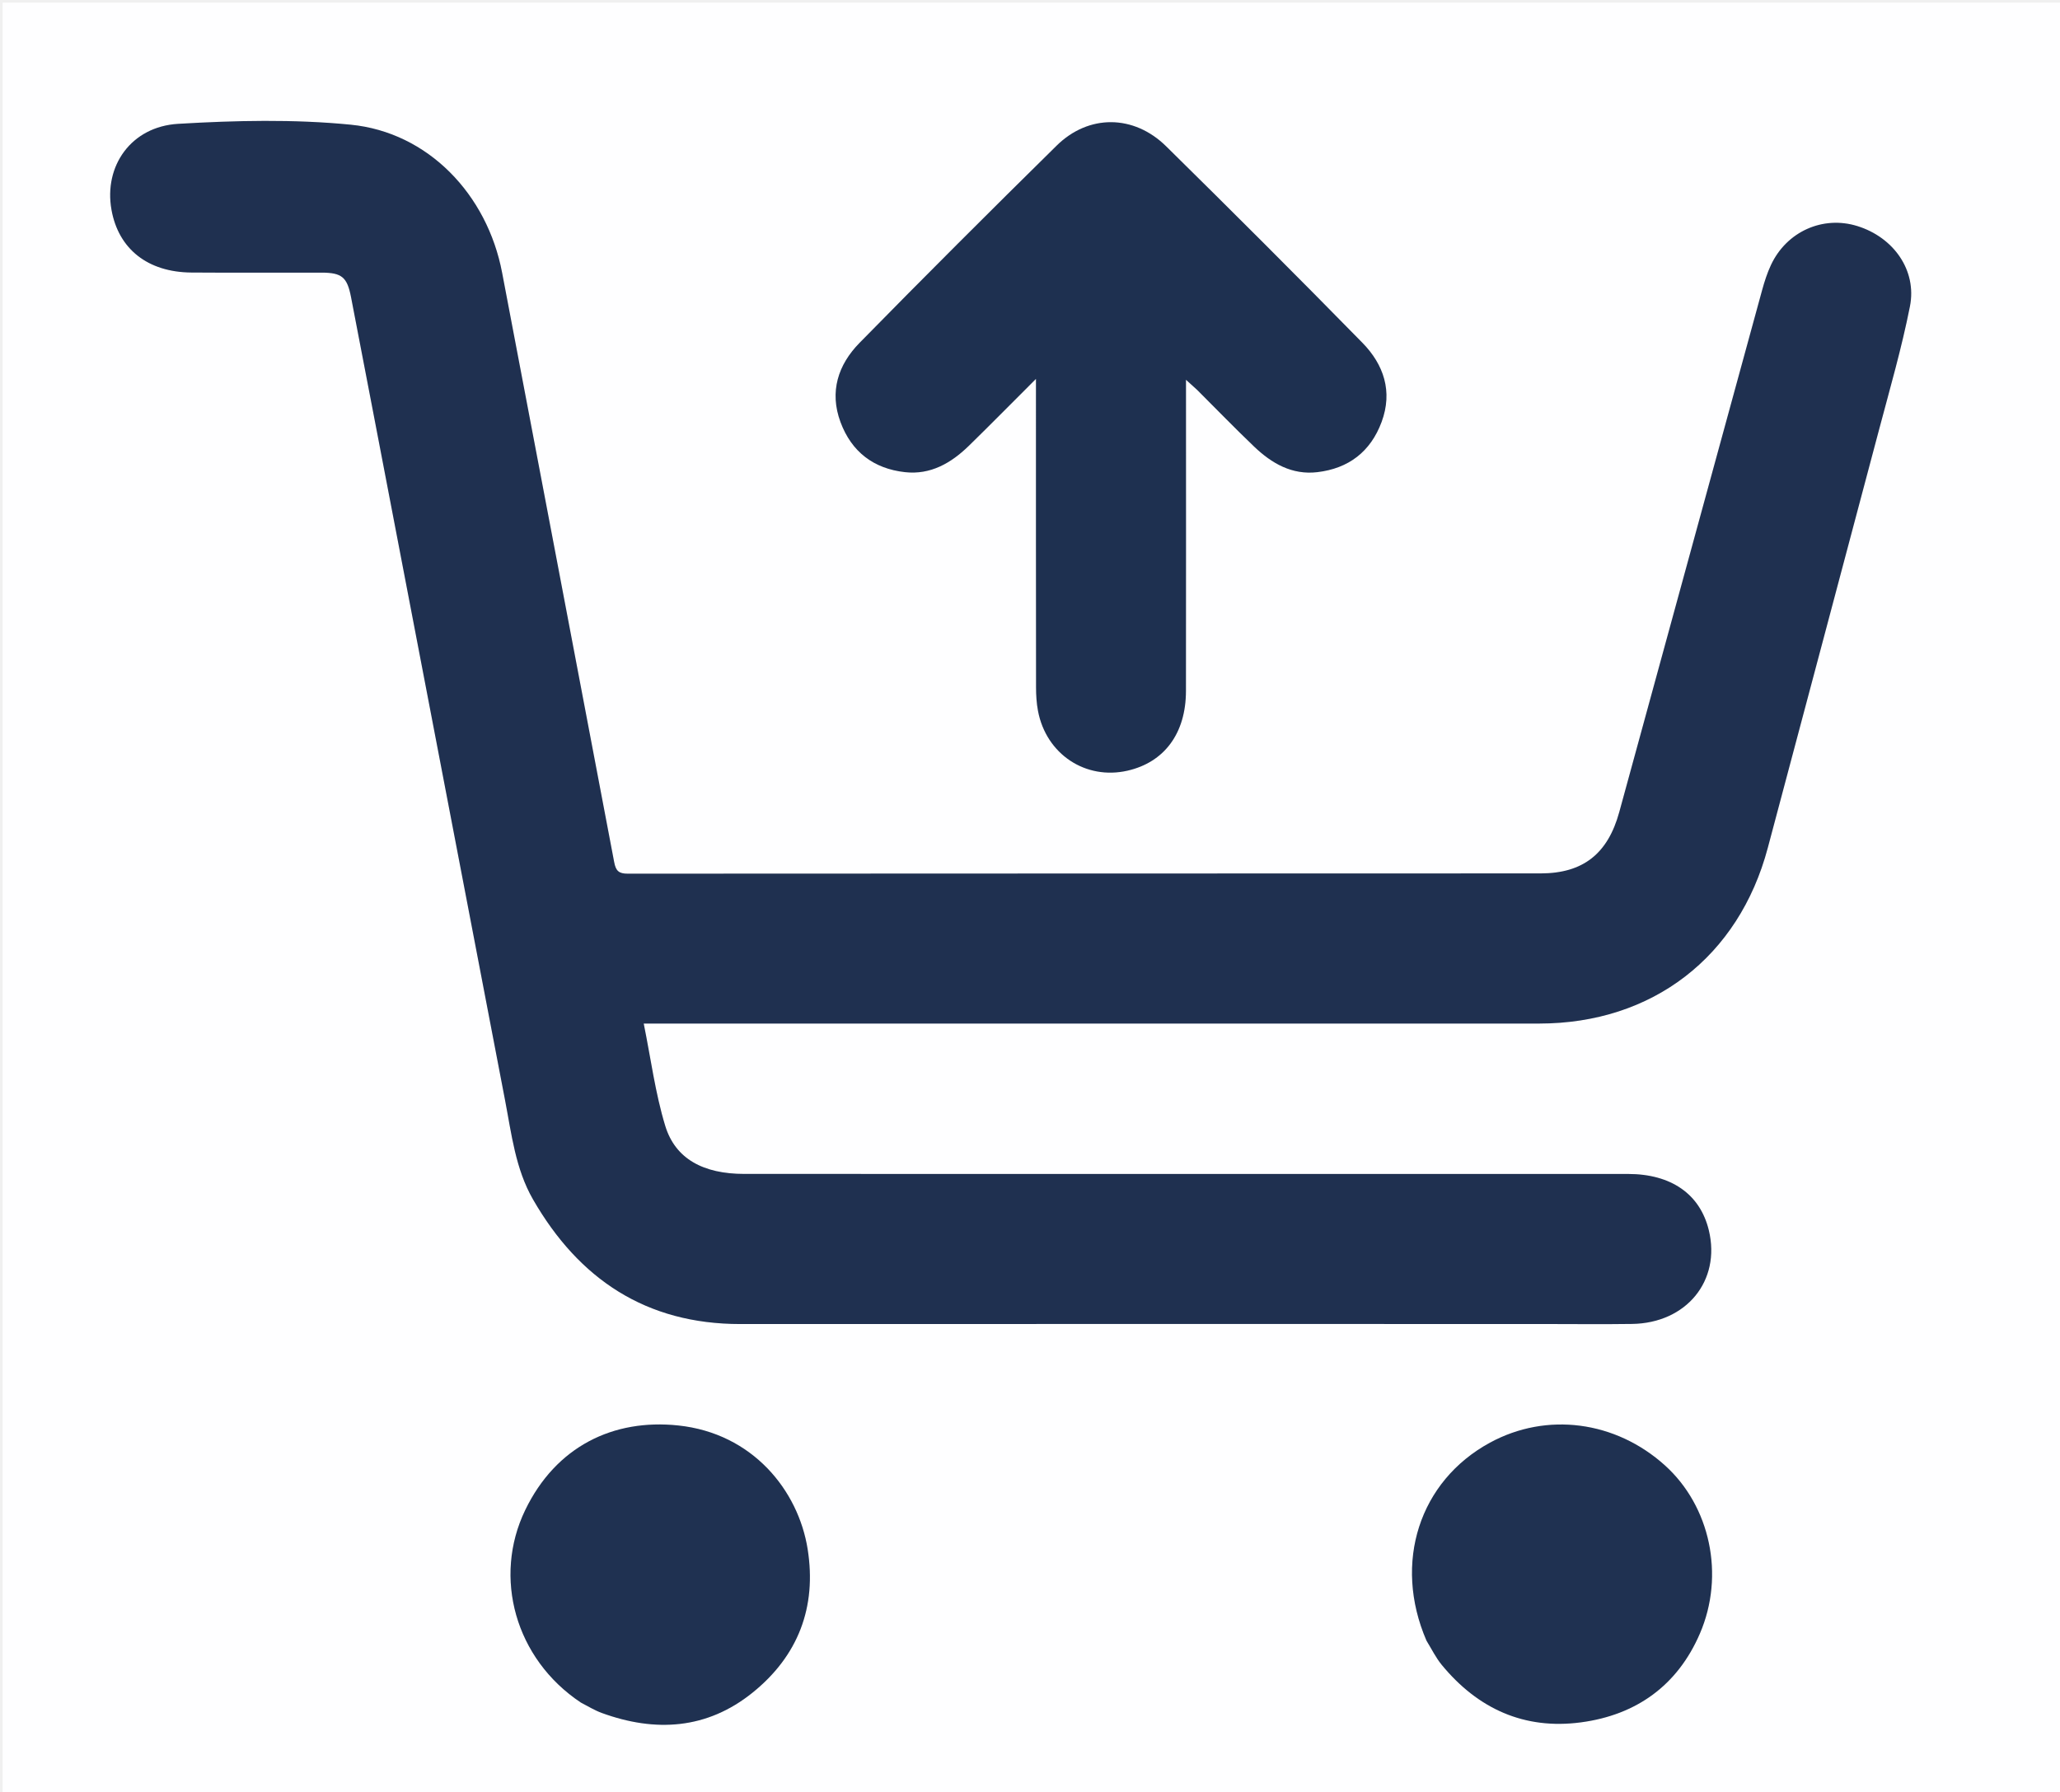
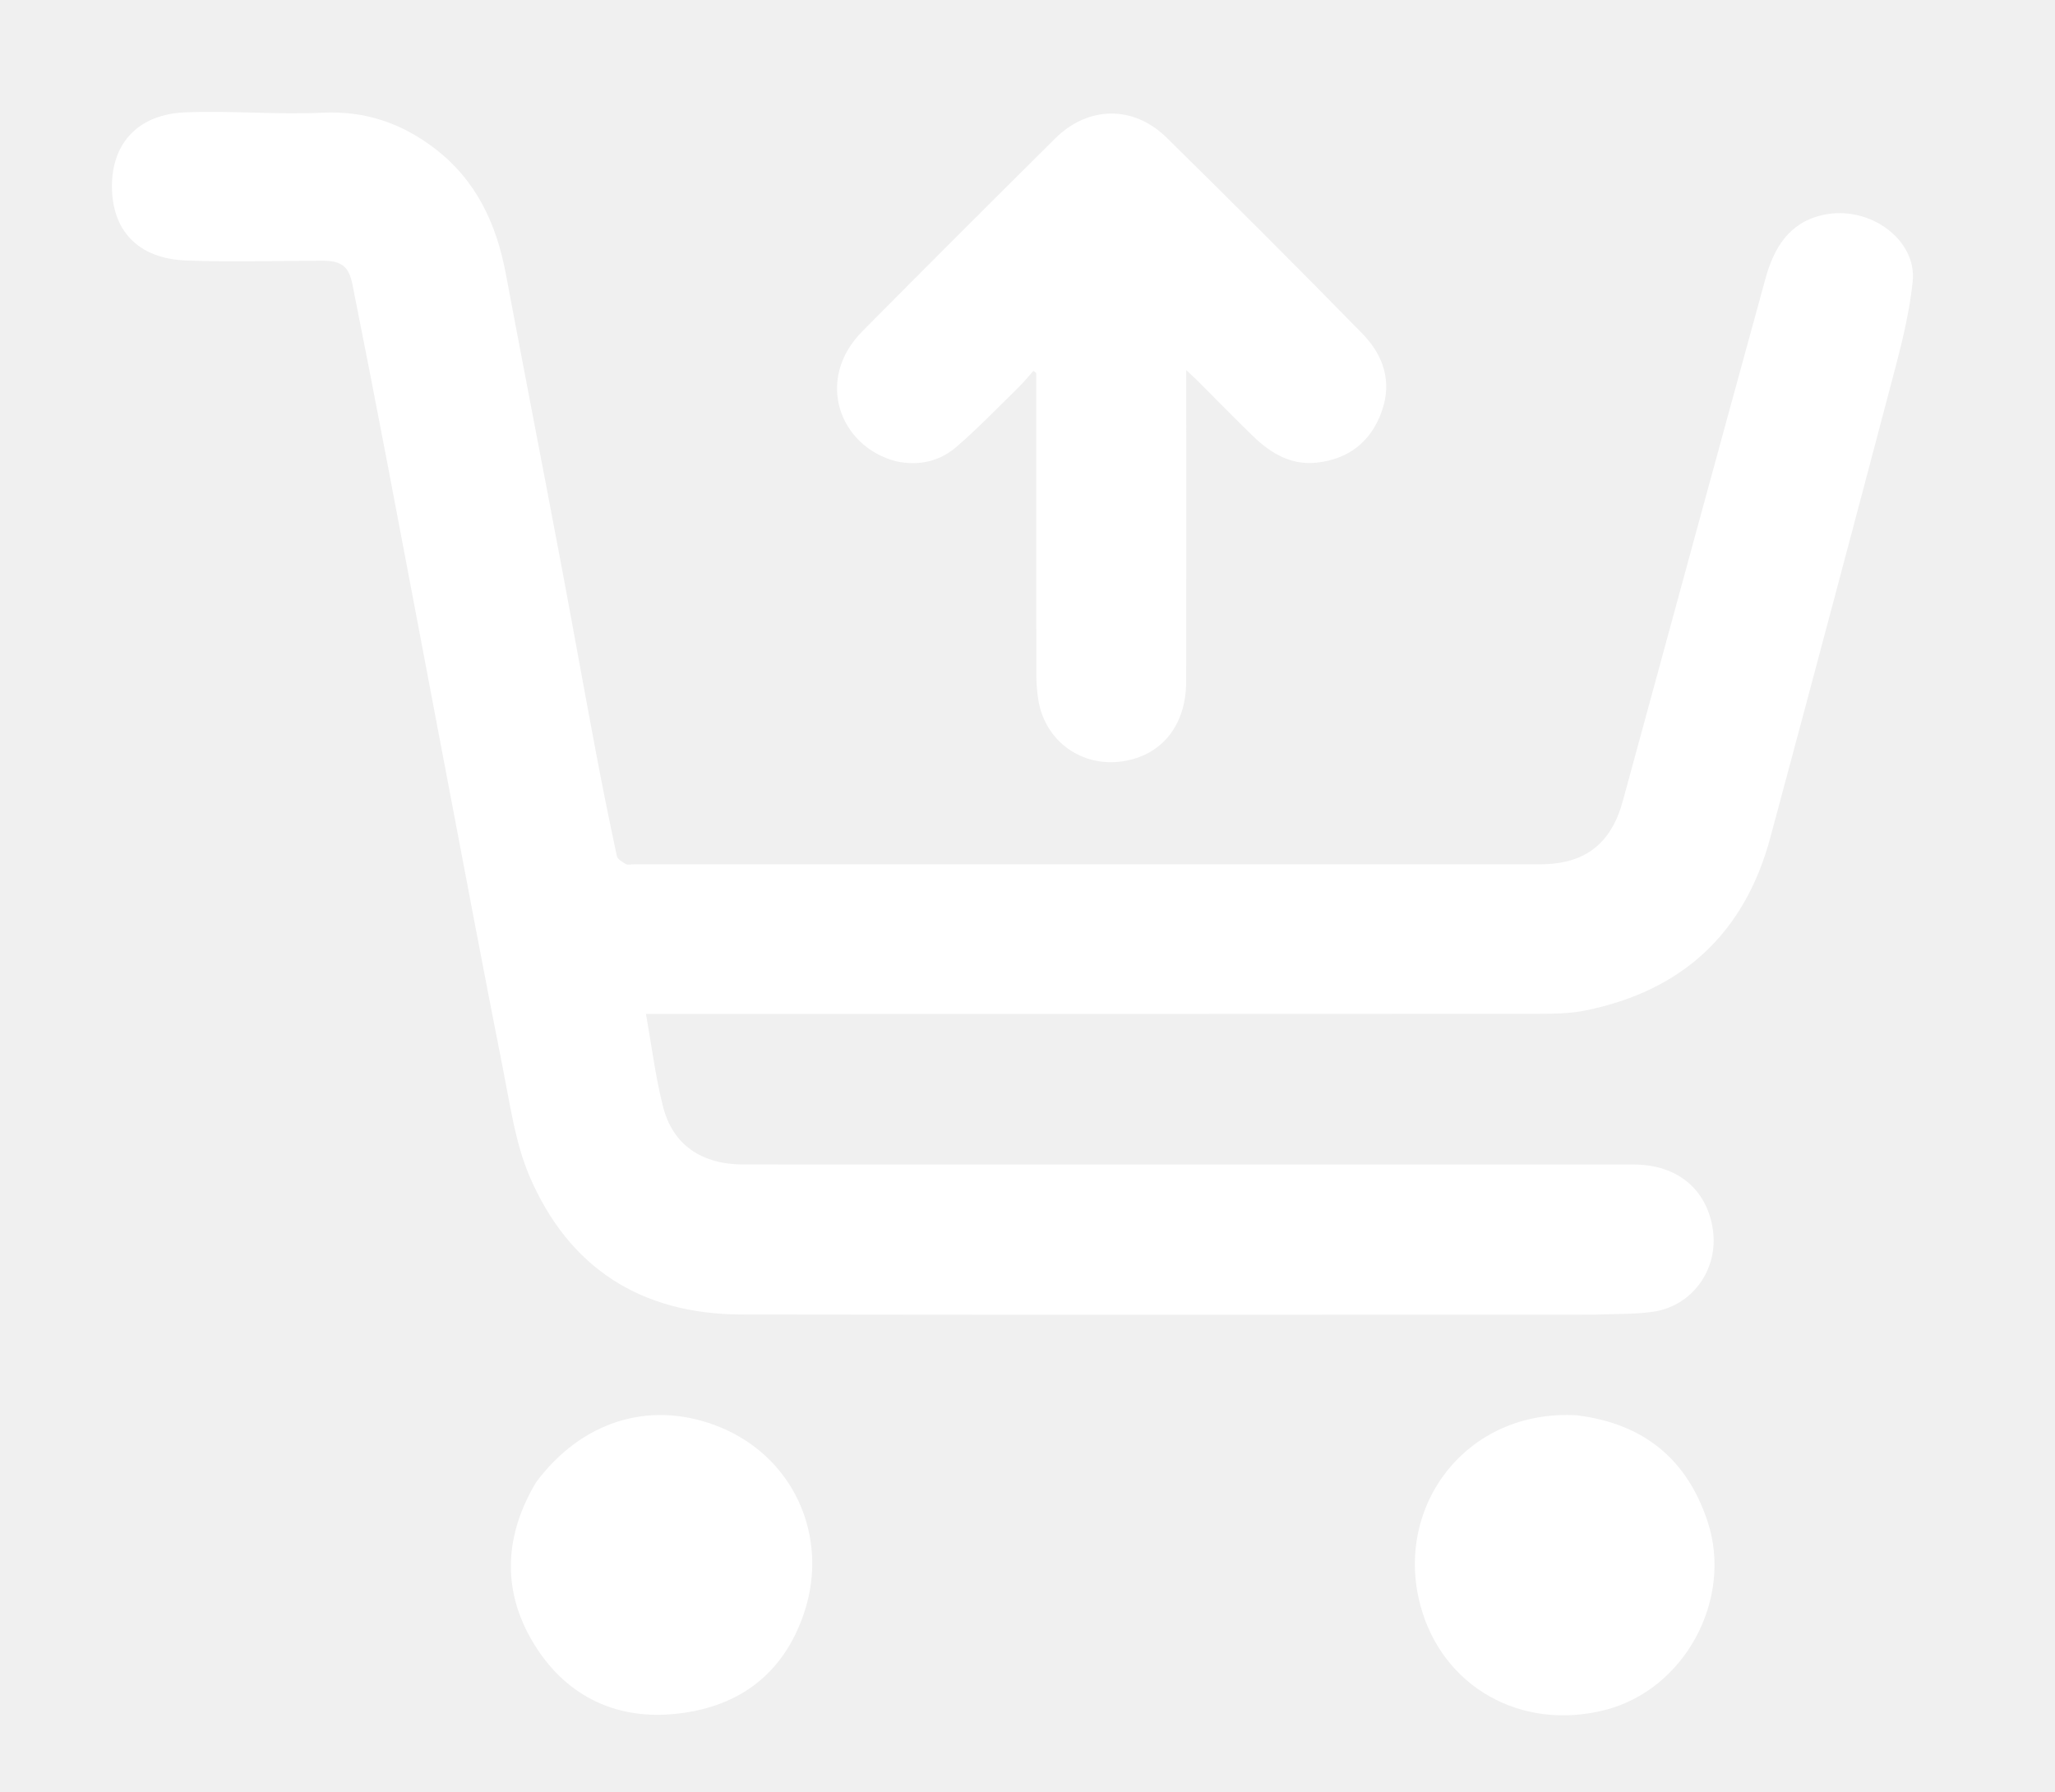
- <svg xmlns="http://www.w3.org/2000/svg" version="1.1" id="Layer_1" x="0px" y="0px" width="100%" viewBox="0 0 775 674" enable-background="new 0 0 775 674" xml:space="preserve">
-   <path fill="#FEFEFF" opacity="1" stroke="none" d=" M474,675   C316,675 158.5,675 1,675   C1,450.333 1,225.667 1,1   C259.333,1 517.667,1 776,1   C776,225.667 776,450.333 776,675   C675.5,675 575,675 474,675  M580.5,498.164   C591.665,498.165 602.831,498.298 613.993,498.137   C634.44,497.843 647.452,481.906 642.892,462.935   C639.618,449.315 628.742,441.708 612.426,441.706   C539.268,441.696 466.11,441.702 392.952,441.703   C355.29,441.703 317.628,441.721 279.965,441.695   C264.662,441.685 254.078,436.091 250.266,423.589   C246.517,411.292 244.866,398.355 242.178,385.129   C245.157,385.129 247.131,385.129 249.104,385.129   C359.091,385.129 469.078,385.151 579.065,385.118   C621.647,385.105 654.155,360.044 665.06,319.031   C679.002,266.596 693.011,214.179 706.908,161.732   C710.999,146.295 715.459,130.912 718.547,115.268   C721.226,101.691 712.37,89.284 698.747,85.056   C685.782,81.032 672.157,87.105 666.257,99.713   C664.855,102.709 663.824,105.916 662.947,109.114   C645.005,174.593 627.137,240.091 609.184,305.567   C604.882,321.257 595.531,328.616 579.622,328.624   C465.136,328.68 350.649,328.639 236.163,328.727   C232.78,328.73 231.683,327.646 231.067,324.393   C217.08,250.453 202.933,176.544 188.905,102.612   C183.315,73.149 161.038,49.77 131.909,46.912   C110.457,44.807 88.585,45.32 67.015,46.596   C49.334,47.642 39.006,62.462 41.942,78.926   C44.574,93.681 55.564,102.416 72.026,102.541   C88.357,102.665 104.689,102.543 121.02,102.58   C128.63,102.597 130.616,104.298 132.07,111.831   C134.909,126.536 137.734,141.244 140.553,155.953   C157.034,241.955 173.499,327.961 190.007,413.958   C192.453,426.697 193.928,439.827 200.527,451.291   C217.794,481.287 243.079,498.194 278.536,498.178   C378.857,498.134 479.179,498.164 580.5,498.164  M450.6,146.917   C457.673,153.979 464.627,161.164 471.853,168.065   C478.438,174.353 486.075,178.774 495.59,177.652   C507.34,176.266 515.622,169.97 519.776,158.767   C524.04,147.27 520.569,137.149 512.528,128.945   C488.16,104.085 463.532,79.474 438.724,55.052   C426.528,43.045 409.562,42.943 397.532,54.787   C372.606,79.327 347.85,104.044 323.36,129.019   C315.316,137.222 311.959,147.384 316.213,158.828   C320.373,170.022 328.694,176.337 340.447,177.647   C350.123,178.727 357.872,174.204 364.536,167.695   C372.699,159.721 380.708,151.587 389.743,142.564   C389.743,145.47 389.743,147.062 389.743,148.654   C389.744,185.3 389.727,221.946 389.775,258.592   C389.779,261.574 389.958,264.607 390.516,267.528   C393.614,283.772 408.418,293.575 424.201,289.966   C438.064,286.797 446.149,275.895 446.171,260.01   C446.223,222.864 446.187,185.718 446.187,148.573   C446.187,146.99 446.187,145.408 446.187,142.902   C447.981,144.515 449.042,145.469 450.6,146.917  M218.794,640.82   C221.33,642.066 223.776,643.558 226.415,644.519   C246.594,651.871 265.956,650.652 283.04,636.932   C300.218,623.136 307.335,604.746 303.841,582.831   C300.324,560.775 283.14,539.279 255.135,536.337   C230.724,533.771 209.163,544.215 197.587,568.185   C185.391,593.442 193.781,624.131 218.794,640.82  M536.798,617.612   C538.652,620.561 540.211,623.753 542.406,626.421   C556.001,642.936 573.469,650.9 594.827,648.038   C615.632,645.25 631.09,634.152 639.5,614.688   C649.035,592.622 643.359,566.682 626.388,551.375   C607.761,534.574 581.881,531.208 560.54,542.812   C533.977,557.254 524.007,587.977 536.798,617.612  z" />
-   <path fill="#1F3050" opacity="1" stroke="none" d=" M580,498.164   C479.179,498.164 378.857,498.134 278.536,498.178   C243.079,498.194 217.794,481.287 200.527,451.291   C193.928,439.827 192.453,426.697 190.007,413.958   C173.499,327.961 157.034,241.955 140.553,155.953   C137.734,141.244 134.909,126.536 132.07,111.831   C130.616,104.298 128.63,102.597 121.02,102.58   C104.689,102.543 88.357,102.665 72.026,102.541   C55.564,102.416 44.574,93.681 41.942,78.926   C39.006,62.462 49.334,47.642 67.015,46.596   C88.585,45.32 110.457,44.807 131.909,46.912   C161.038,49.77 183.315,73.149 188.905,102.612   C202.933,176.544 217.08,250.453 231.067,324.393   C231.683,327.646 232.78,328.73 236.163,328.727   C350.649,328.639 465.136,328.68 579.622,328.624   C595.531,328.616 604.882,321.257 609.184,305.567   C627.137,240.091 645.005,174.593 662.947,109.114   C663.824,105.916 664.855,102.709 666.257,99.713   C672.157,87.105 685.782,81.032 698.747,85.056   C712.37,89.284 721.226,101.691 718.547,115.268   C715.459,130.912 710.999,146.295 706.908,161.732   C693.011,214.179 679.002,266.596 665.06,319.031   C654.155,360.044 621.647,385.105 579.065,385.118   C469.078,385.151 359.091,385.129 249.104,385.129   C247.131,385.129 245.157,385.129 242.178,385.129   C244.866,398.355 246.517,411.292 250.266,423.589   C254.078,436.091 264.662,441.685 279.965,441.695   C317.628,441.721 355.29,441.703 392.952,441.703   C466.11,441.702 539.268,441.696 612.426,441.706   C628.742,441.708 639.618,449.315 642.892,462.935   C647.452,481.906 634.44,497.843 613.993,498.137   C602.831,498.298 591.665,498.165 580,498.164  z" />
-   <path fill="#1E3050" opacity="1" stroke="none" d=" M450.351,146.67   C449.042,145.469 447.981,144.515 446.187,142.902   C446.187,145.408 446.187,146.99 446.187,148.573   C446.187,185.718 446.223,222.864 446.171,260.01   C446.149,275.895 438.064,286.797 424.201,289.966   C408.418,293.575 393.614,283.772 390.516,267.528   C389.958,264.607 389.779,261.574 389.775,258.592   C389.727,221.946 389.744,185.3 389.743,148.654   C389.743,147.062 389.743,145.47 389.743,142.564   C380.708,151.587 372.699,159.721 364.536,167.695   C357.872,174.204 350.123,178.727 340.447,177.647   C328.694,176.337 320.373,170.022 316.213,158.828   C311.959,147.384 315.316,137.222 323.36,129.019   C347.85,104.044 372.606,79.327 397.532,54.787   C409.562,42.943 426.528,43.045 438.724,55.052   C463.532,79.474 488.16,104.085 512.528,128.945   C520.569,137.149 524.04,147.27 519.776,158.767   C515.622,169.97 507.34,176.266 495.59,177.652   C486.075,178.774 478.438,174.353 471.853,168.065   C464.627,161.164 457.673,153.979 450.351,146.67  z" />
-   <path fill="#1F3151" opacity="1" stroke="none" d=" M218.513,640.586   C193.781,624.131 185.391,593.442 197.587,568.185   C209.163,544.215 230.724,533.771 255.135,536.337   C283.14,539.279 300.324,560.775 303.841,582.831   C307.335,604.746 300.218,623.136 283.04,636.932   C265.956,650.652 246.594,651.871 226.415,644.519   C223.776,643.558 221.33,642.066 218.513,640.586  z" />
-   <path fill="#1F3151" opacity="1" stroke="none" d=" M536.644,617.267   C524.007,587.977 533.977,557.254 560.54,542.812   C581.881,531.208 607.761,534.574 626.388,551.375   C643.359,566.682 649.035,592.622 639.5,614.688   C631.09,634.152 615.632,645.25 594.827,648.038   C573.469,650.9 556.001,642.936 542.406,626.421   C540.211,623.753 538.652,620.561 536.644,617.267  z" />
+ <svg xmlns="http://www.w3.org/2000/svg" version="1.1" id="Layer_1" x="0px" y="0px" width="100%" viewBox="0 0 780 680" enable-background="new 0 0 780 680" xml:space="preserve">
+   <path fill="#ffffff" opacity="1" stroke="none" d=" M605,498.981   C496.843,498.981 389.185,499.096 281.529,498.919   C243.503,498.857 215.89,481.358 200.953,446.36   C195.71,434.078 193.781,420.273 191.156,407.002   C183.422,367.908 176.074,328.737 168.619,289.588   C161.354,251.434 154.185,213.263 146.894,175.114   C142.61,152.699 138.224,130.303 133.768,107.921   C132.395,101.02 129.539,98.956 122.268,98.962   C105.104,98.974 87.92,99.528 70.78,98.883   C51.727,98.166 42.457,86.852 42.492,70.619   C42.529,53.676 53.127,43.372 70.115,42.659   C87.529,41.928 105.047,43.582 122.453,42.777   C138.589,42.03 152.298,46.683 164.89,56.265   C180.755,68.339 188.41,84.89 191.99,103.937   C198.8,140.175 205.846,176.368 212.688,212.6   C217.244,236.727 221.552,260.9 226.095,285.029   C228.604,298.361 231.296,311.66 234.141,324.924   C234.404,326.15 236.259,327.209 237.592,327.962   C238.35,328.39 239.548,328.041 240.548,328.041   C355.204,328.041 469.861,328.043 584.517,328.04   C601.498,328.04 611.496,320.388 615.958,304.03   C633.993,237.899 651.965,171.75 670.136,105.657   C673.29,94.184 678.992,84.45 691.905,81.591   C709.618,77.669 727.646,91.033 725.988,106.835   C724.858,117.6 722.37,128.304 719.606,138.803   C703.882,198.536 687.982,258.224 671.959,317.878   C662.19,354.247 638.514,376.096 601.696,383.546   C596.038,384.691 590.099,384.79 584.289,384.793   C473.465,384.862 362.642,384.844 251.818,384.844   C249.833,384.844 247.847,384.844 245.179,384.844   C247.333,396.852 248.763,408.637 251.668,420.047   C255.366,434.576 266.347,441.974 282.17,441.988   C317.667,442.021 353.163,441.999 388.66,441.999   C465.82,441.999 542.98,441.991 620.14,442.005   C636.577,442.008 647.878,451.336 650.137,466.666   C652.353,481.706 642.4,495.753 627.373,497.891   C620.176,498.915 612.796,498.658 605,498.981  z" />
+   <path fill="#ffffff" opacity="1" stroke="none" d=" M340.147,175.093   C318.666,169.554 309.096,144.109 327.342,125.709   C351.625,101.221 376.025,76.847 400.505,52.556   C413.037,40.121 430.241,39.867 442.892,52.32   C467.825,76.863 492.599,101.574 517.06,126.586   C525.04,134.746 528.59,144.838 524.36,156.408   C520.169,167.873 511.802,174.223 499.875,175.589   C490.189,176.698 482.436,172.131 475.752,165.681   C468.559,158.741 461.601,151.559 454.528,144.495   C453.401,143.369 452.206,142.312 450.243,140.474   C450.243,143.094 450.243,144.679 450.243,146.264   C450.243,183.75 450.292,221.237 450.223,258.724   C450.193,275.282 441.001,286.693 426.184,288.95   C410.661,291.314 396.795,281.421 394.164,265.962   C393.608,262.699 393.357,259.347 393.352,256.036   C393.297,219.548 393.317,183.061 393.318,146.574   C393.318,144.924 393.318,143.273 393.318,141.622   C392.968,141.332 392.619,141.042 392.27,140.752   C390.339,142.895 388.515,145.148 386.457,147.16   C378.721,154.721 371.208,162.551 363.028,169.604   C356.727,175.037 348.952,176.973 340.147,175.093  z" />
+   <path fill="#ffffff" opacity="1" stroke="none" d=" M203.51,562.552   C220.539,539.742 245.871,531.522 271.185,540.858   C301.18,551.921 314.878,583.079 305.262,612.007   C297.353,635.804 279.903,648.258 255.831,650.559   C232.614,652.778 213.782,642.838 202.058,622.935   C190.484,603.287 191.479,582.64 203.51,562.552  z" />
+   <path fill="#ffffff" opacity="1" stroke="none" d=" M598.583,537.183   C623.977,540.363 640.464,553.921 648.224,577.76   C657.759,607.05 639.567,641.311 609.14,649.051   C577.488,657.104 547.414,640.42 539.095,609.211   C529.088,571.671 556.57,534.707 598.583,537.183  z" />
</svg>
